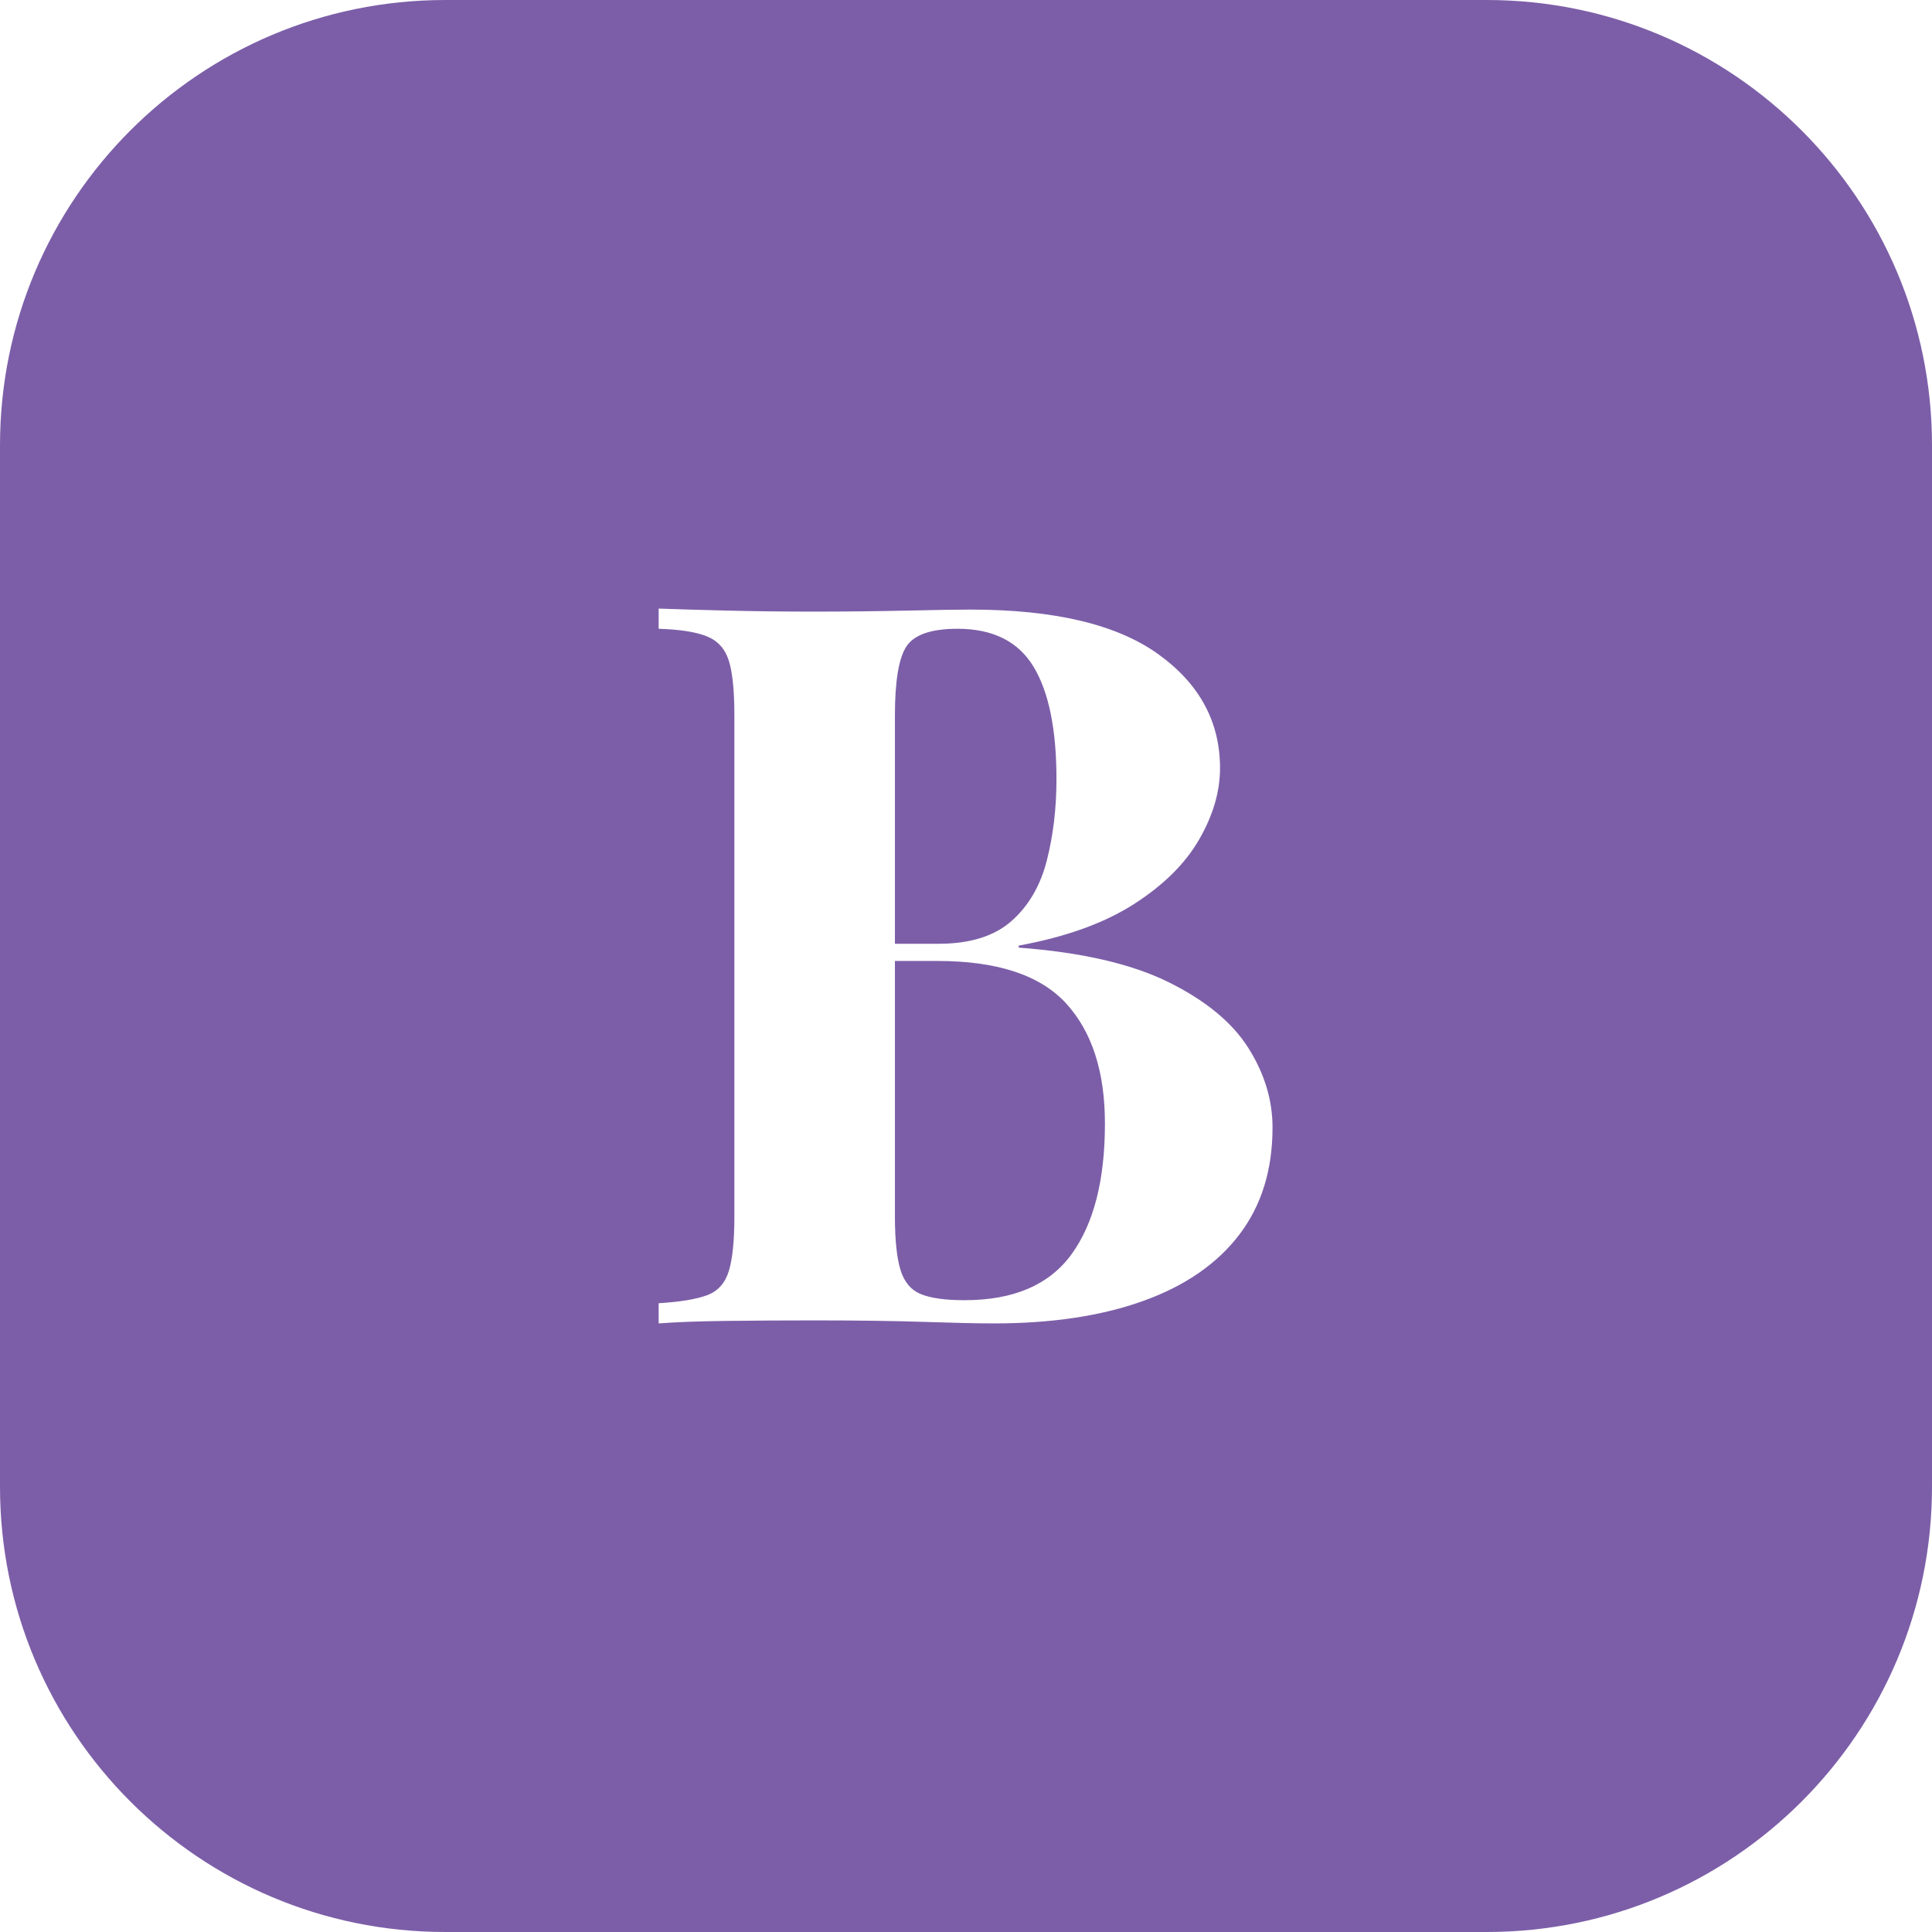
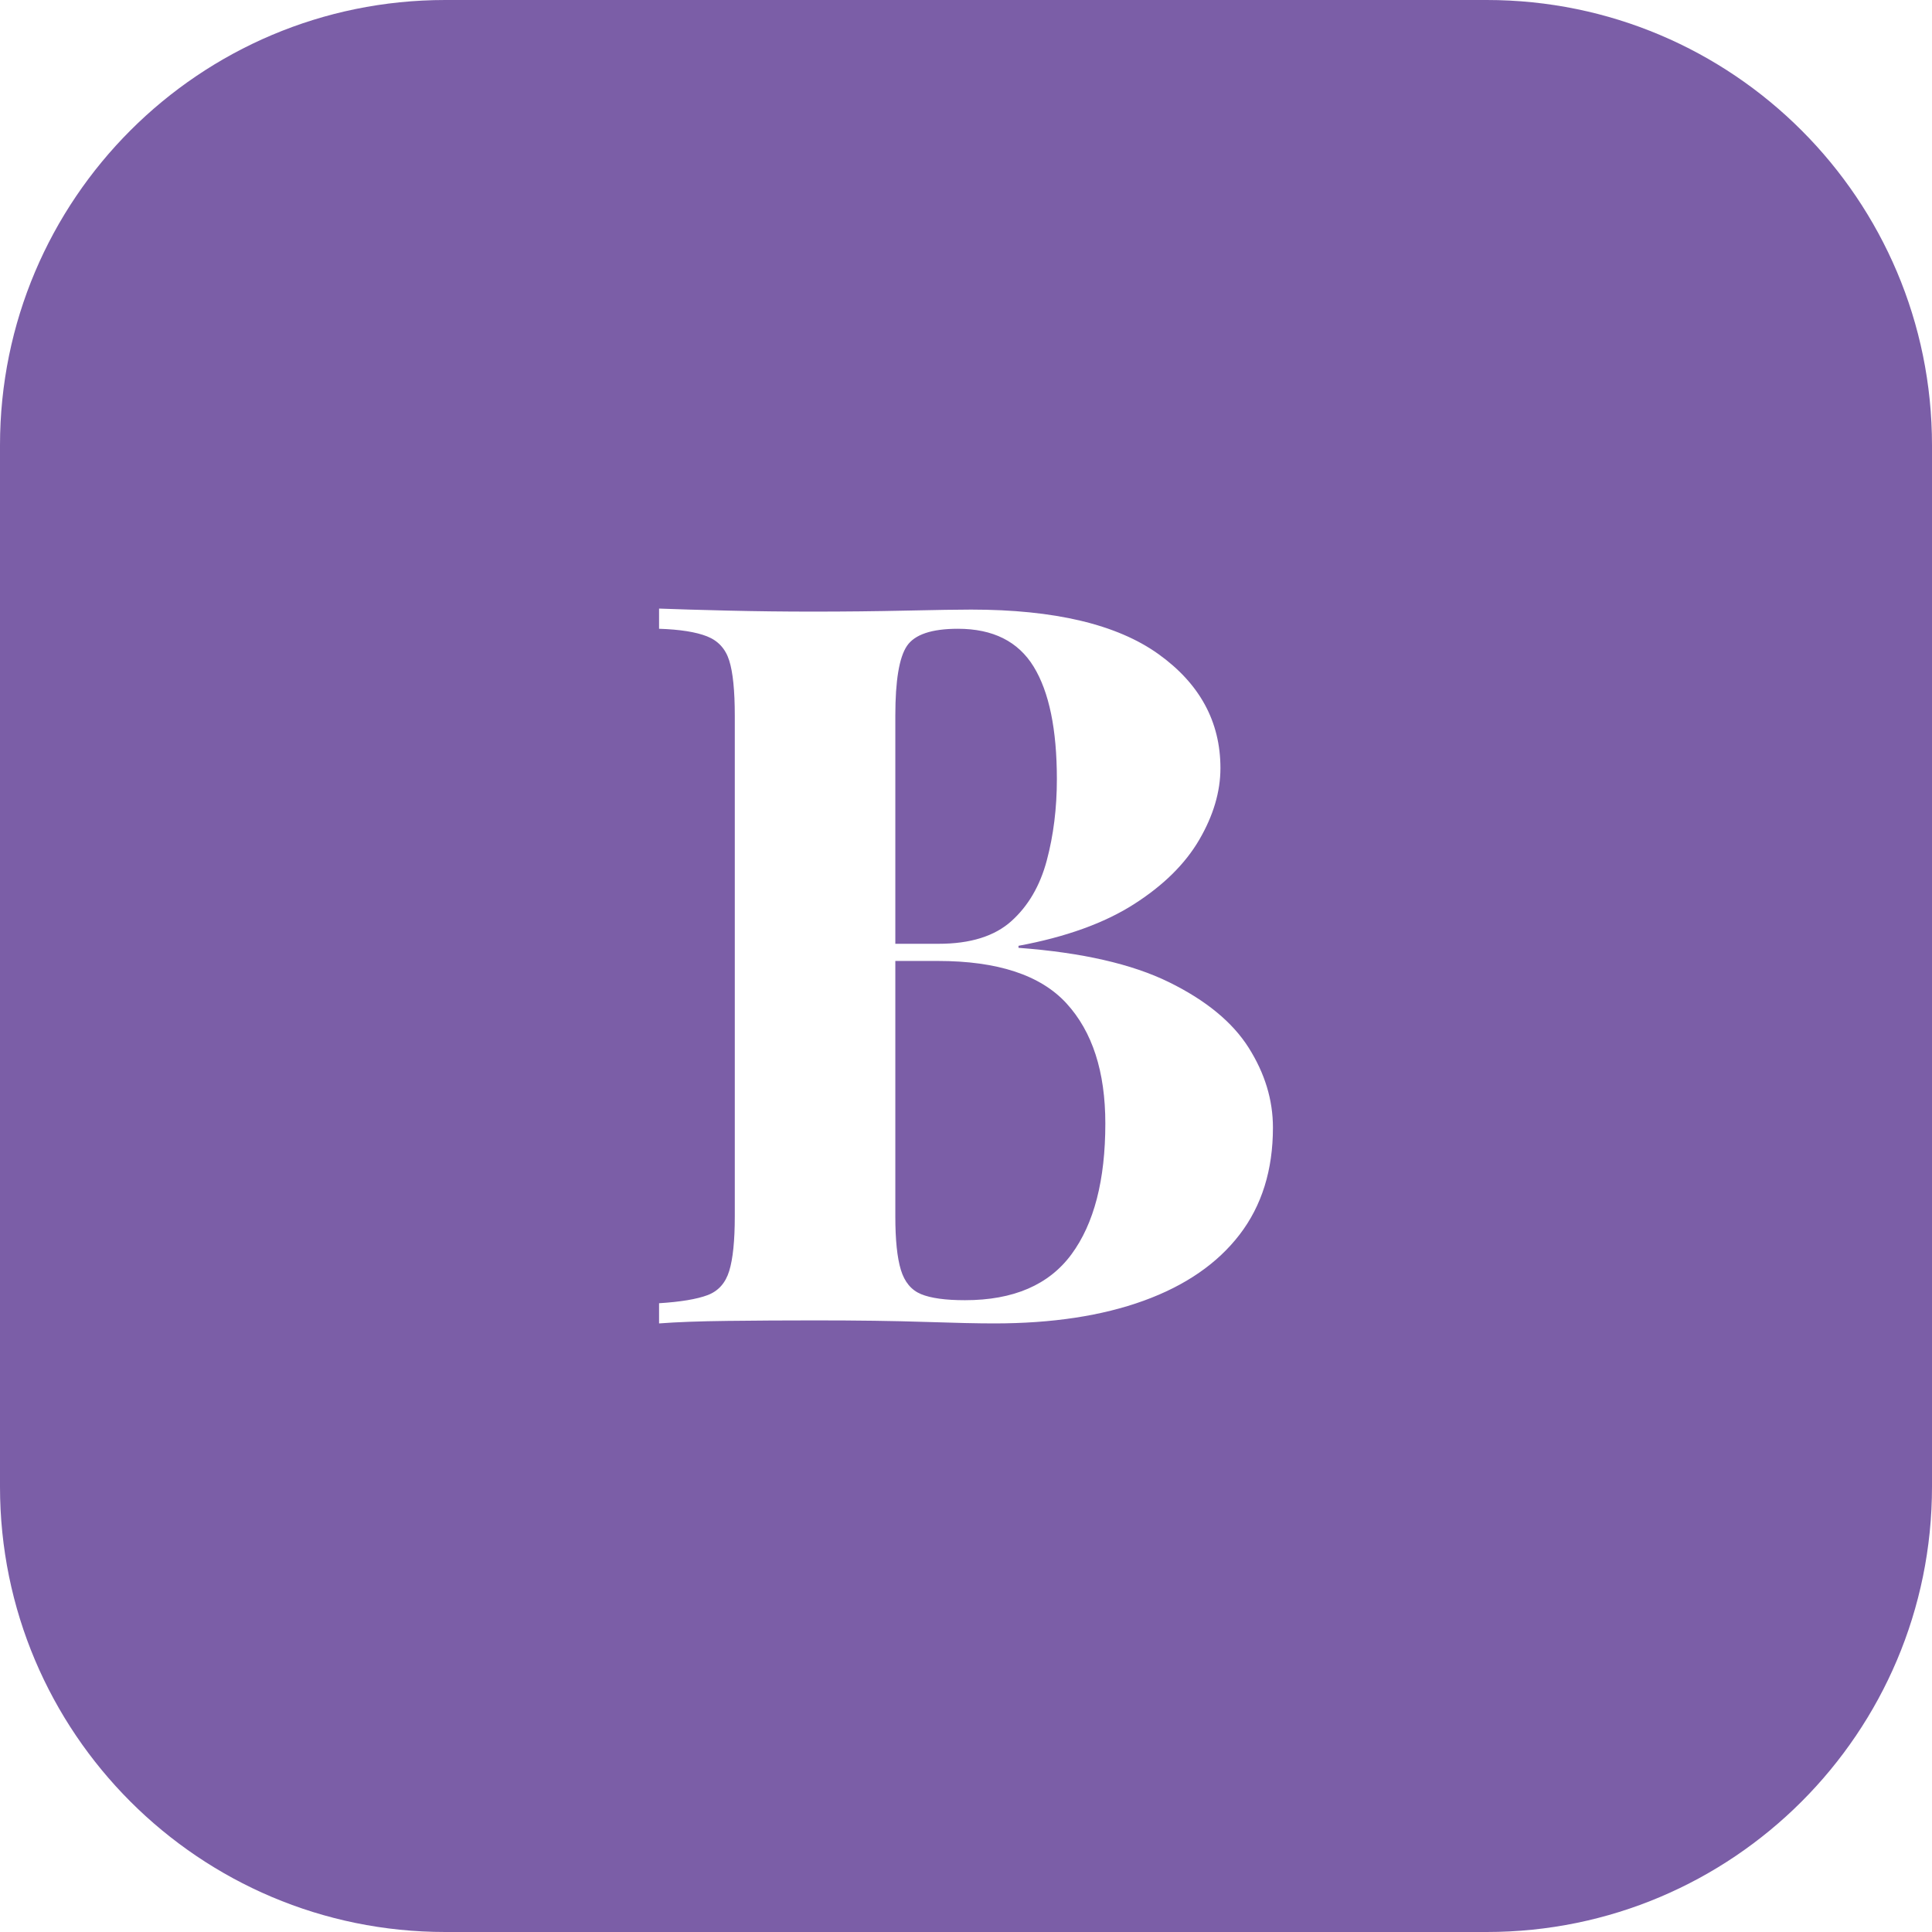
<svg xmlns="http://www.w3.org/2000/svg" width="512" height="512" viewBox="0 0 512 512" fill="none">
-   <rect width="512" height="512" rx="118" fill="#7C5EA8" />
+   <rect width="512" height="512" rx="118" fill="#7B5EA7" />
  <g transform="translate(256,256) scale(0.2675706,-0.2675706) translate(-338.0,-354.0)" fill="rgb(255,255,255)">
-     <path d="M33.6 708Q59.555 707 101.577 706.0Q143.599 705 185.599 705Q234.467 705 279.175 706.0Q323.884 707 342.599 707Q466.798 707 528.198 663.0Q589.597 619 589.597 550Q589.597 515 568.798 479.1Q547.998 443.2 503.998 415.1Q459.999 387 390.199 374.2V372.2Q483.599 365.2 538.598 338Q593.598 310.8 617.598 272.9Q641.597 235 641.597 194Q641.597 131 608.598 87.8Q575.598 44.6 513.631 22.3Q451.664 0 365.599 0Q342.399 0 296.991 1.5Q251.583 3 187.599 3Q143.599 3 101.577 2.5Q59.555 2 33.6 0V20Q65.8 22 81.737 28.0Q97.673 34 103.137 52.0Q108.601 70 108.601 106V602Q108.601 639 103.06 656.5Q97.52 674 81.36 680.5Q65.2 687 33.6 688ZM329.598 688Q291.058 688 279.328 671.0Q267.598 654 267.598 602V106Q267.598 71 273.118 53.0Q278.638 35 293.358 29.0Q308.078 23 336.598 23Q409.444 23 442.522 68.5Q475.6 114 475.6 198Q475.6 275 437.1 317.0Q398.6 359 309.6 359H224.599Q224.599 359 224.599 367.5Q224.599 376 224.599 376H310.599Q357.559 376 383.028 398.5Q408.498 421 418.049 458.5Q427.6 496 427.6 539Q427.6 613 404.85 650.5Q382.099 688 329.598 688Z" />
+     <path d="M34 708Q60 707 102.0 706.0Q144 705 186 705Q234 705 279.0 706.0Q324 707 343 707Q467 707 528.5 663.0Q590 619 590 550Q590 515 569.0 479.0Q548 443 504.0 415.0Q460 387 390 374V372Q484 365 539.0 338.0Q594 311 618.0 273.0Q642 235 642 194Q642 131 609.0 88.0Q576 45 514.0 22.5Q452 0 366 0Q342 0 297.0 1.5Q252 3 188 3Q144 3 102.0 2.5Q60 2 34 0V20Q66 22 82.0 28.0Q98 34 103.5 52.0Q109 70 109 106V602Q109 639 103.5 656.5Q98 674 81.5 680.5Q65 687 34 688ZM330 688Q291 688 279.5 671.0Q268 654 268 602V106Q268 71 273.5 53.0Q279 35 293.5 29.0Q308 23 337 23Q409 23 442.5 68.5Q476 114 476 198Q476 275 437.5 317.0Q399 359 310 359H225Q225 359 225.0 367.5Q225 376 225 376H311Q358 376 383.0 398.5Q408 421 418.0 458.5Q428 496 428 539Q428 613 405.0 650.5Q382 688 330 688Z" />
  </g>
</svg>
